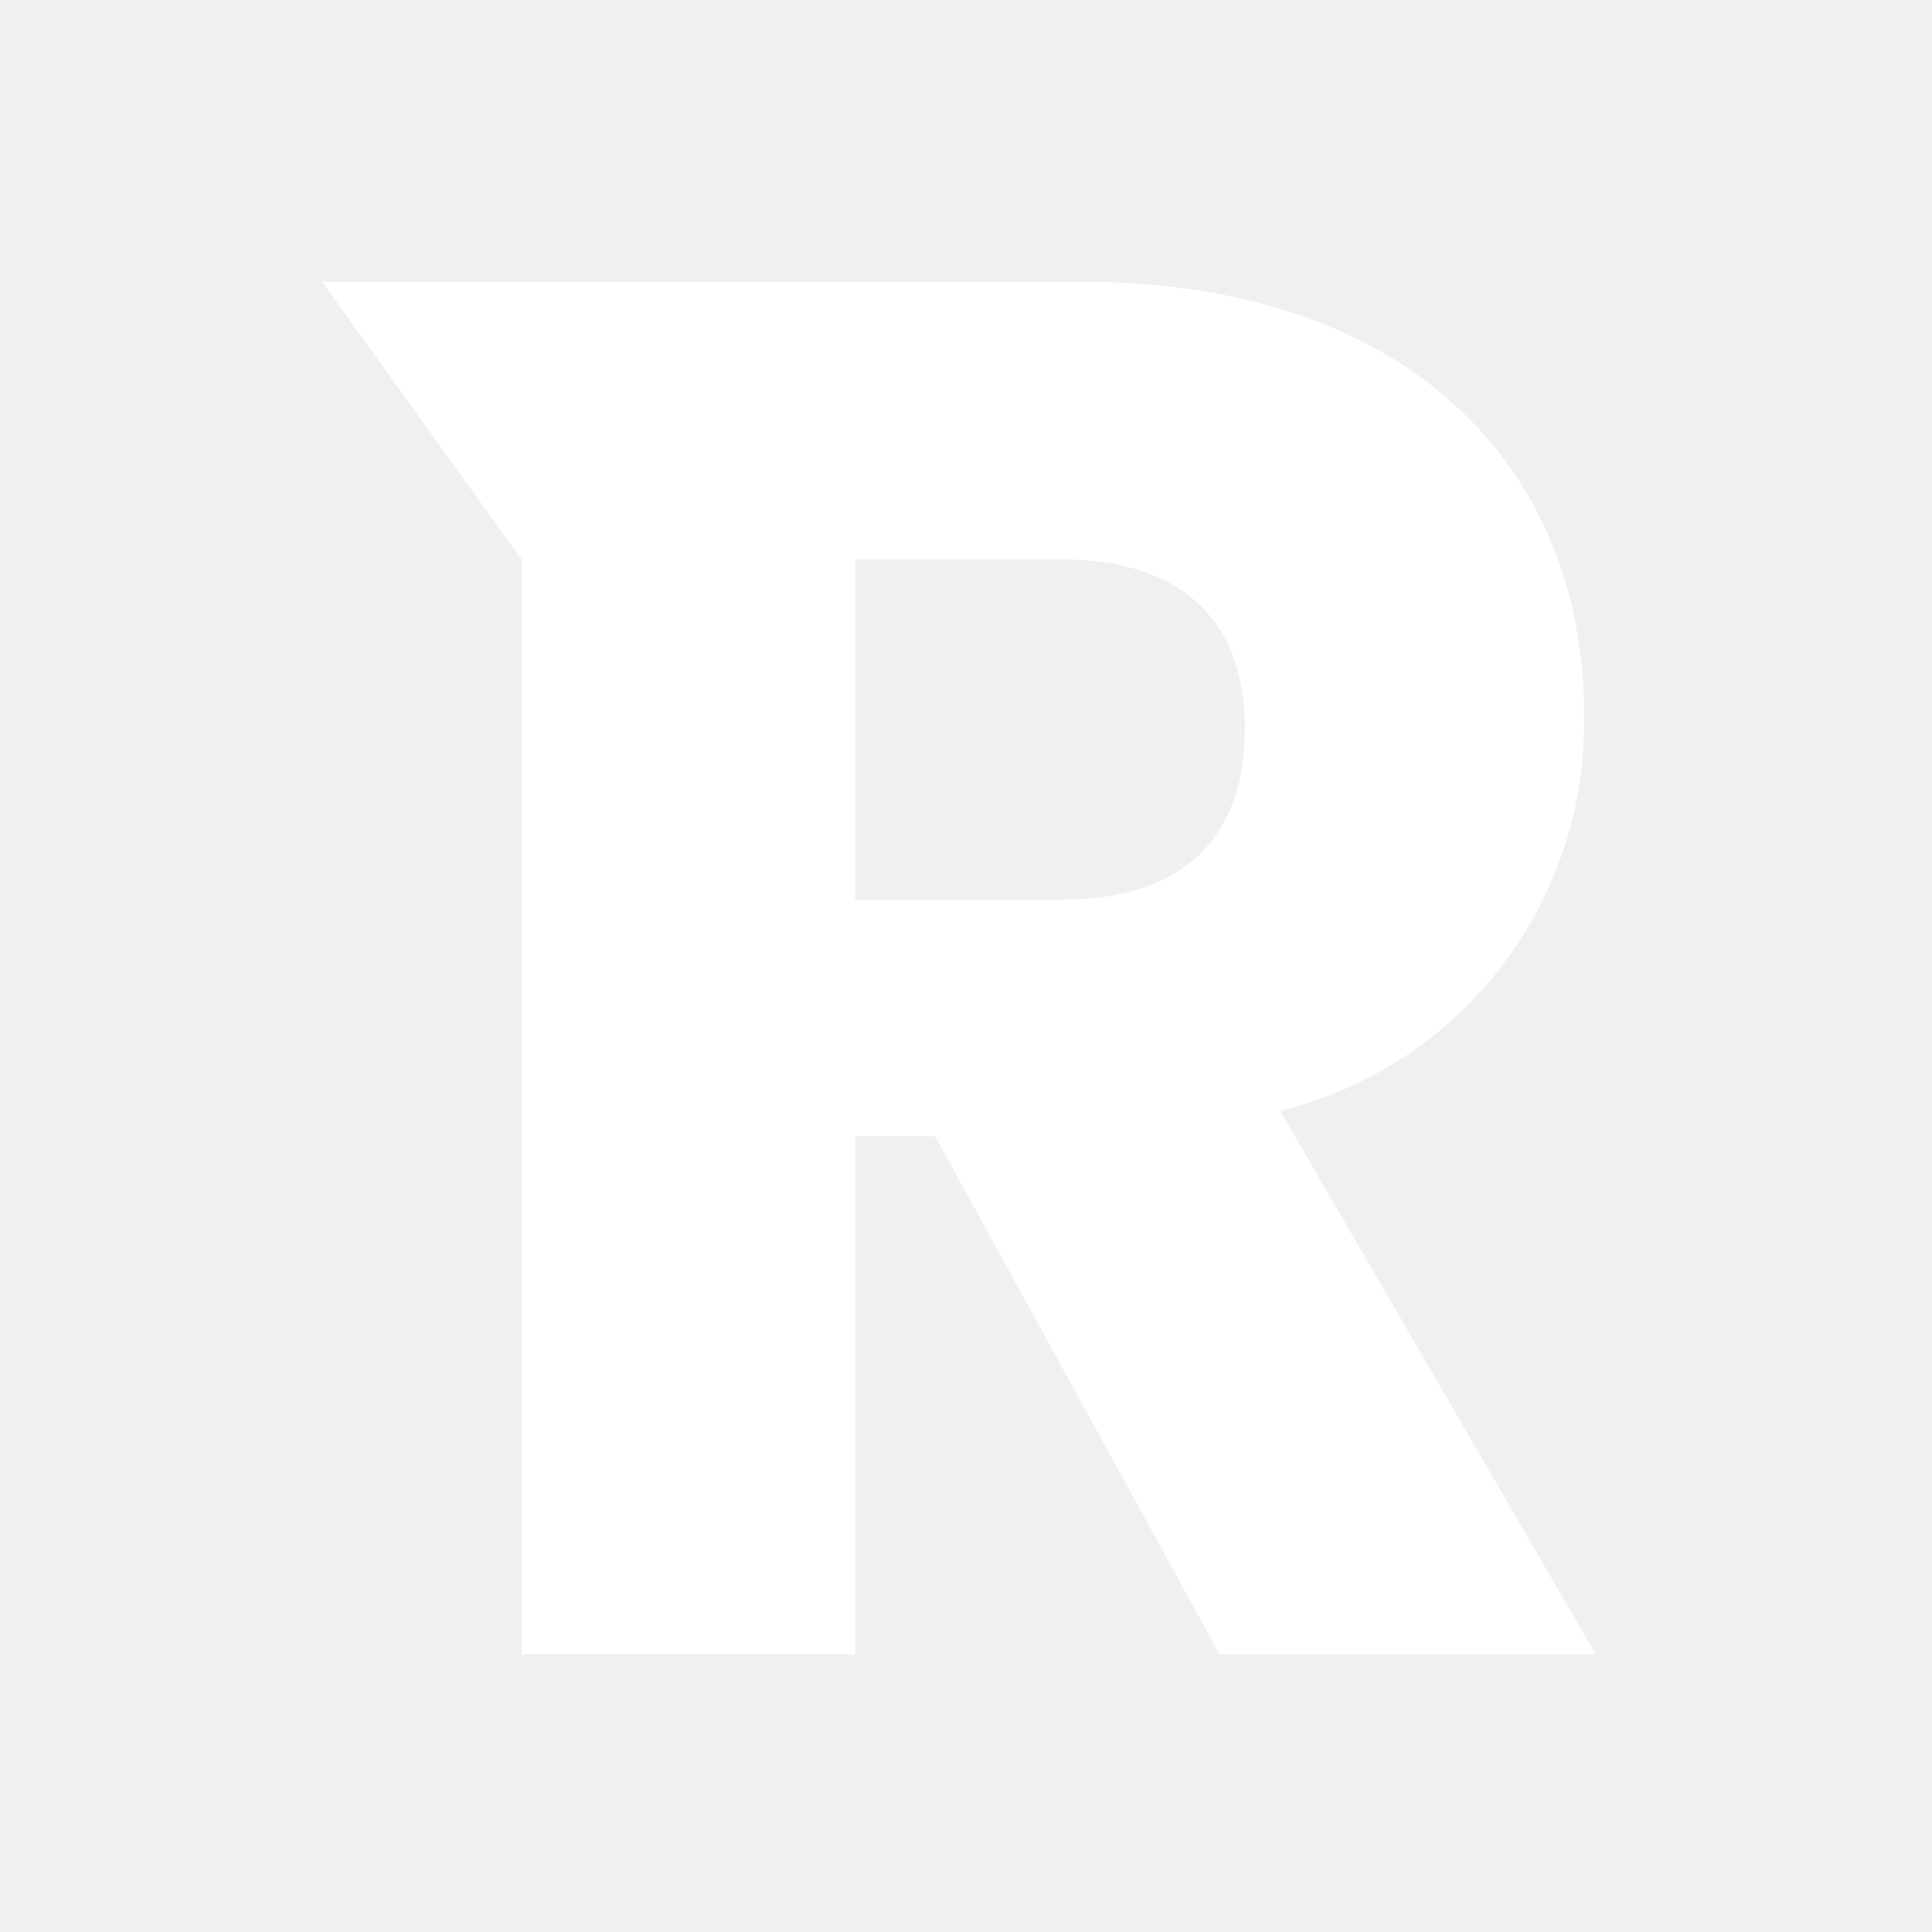
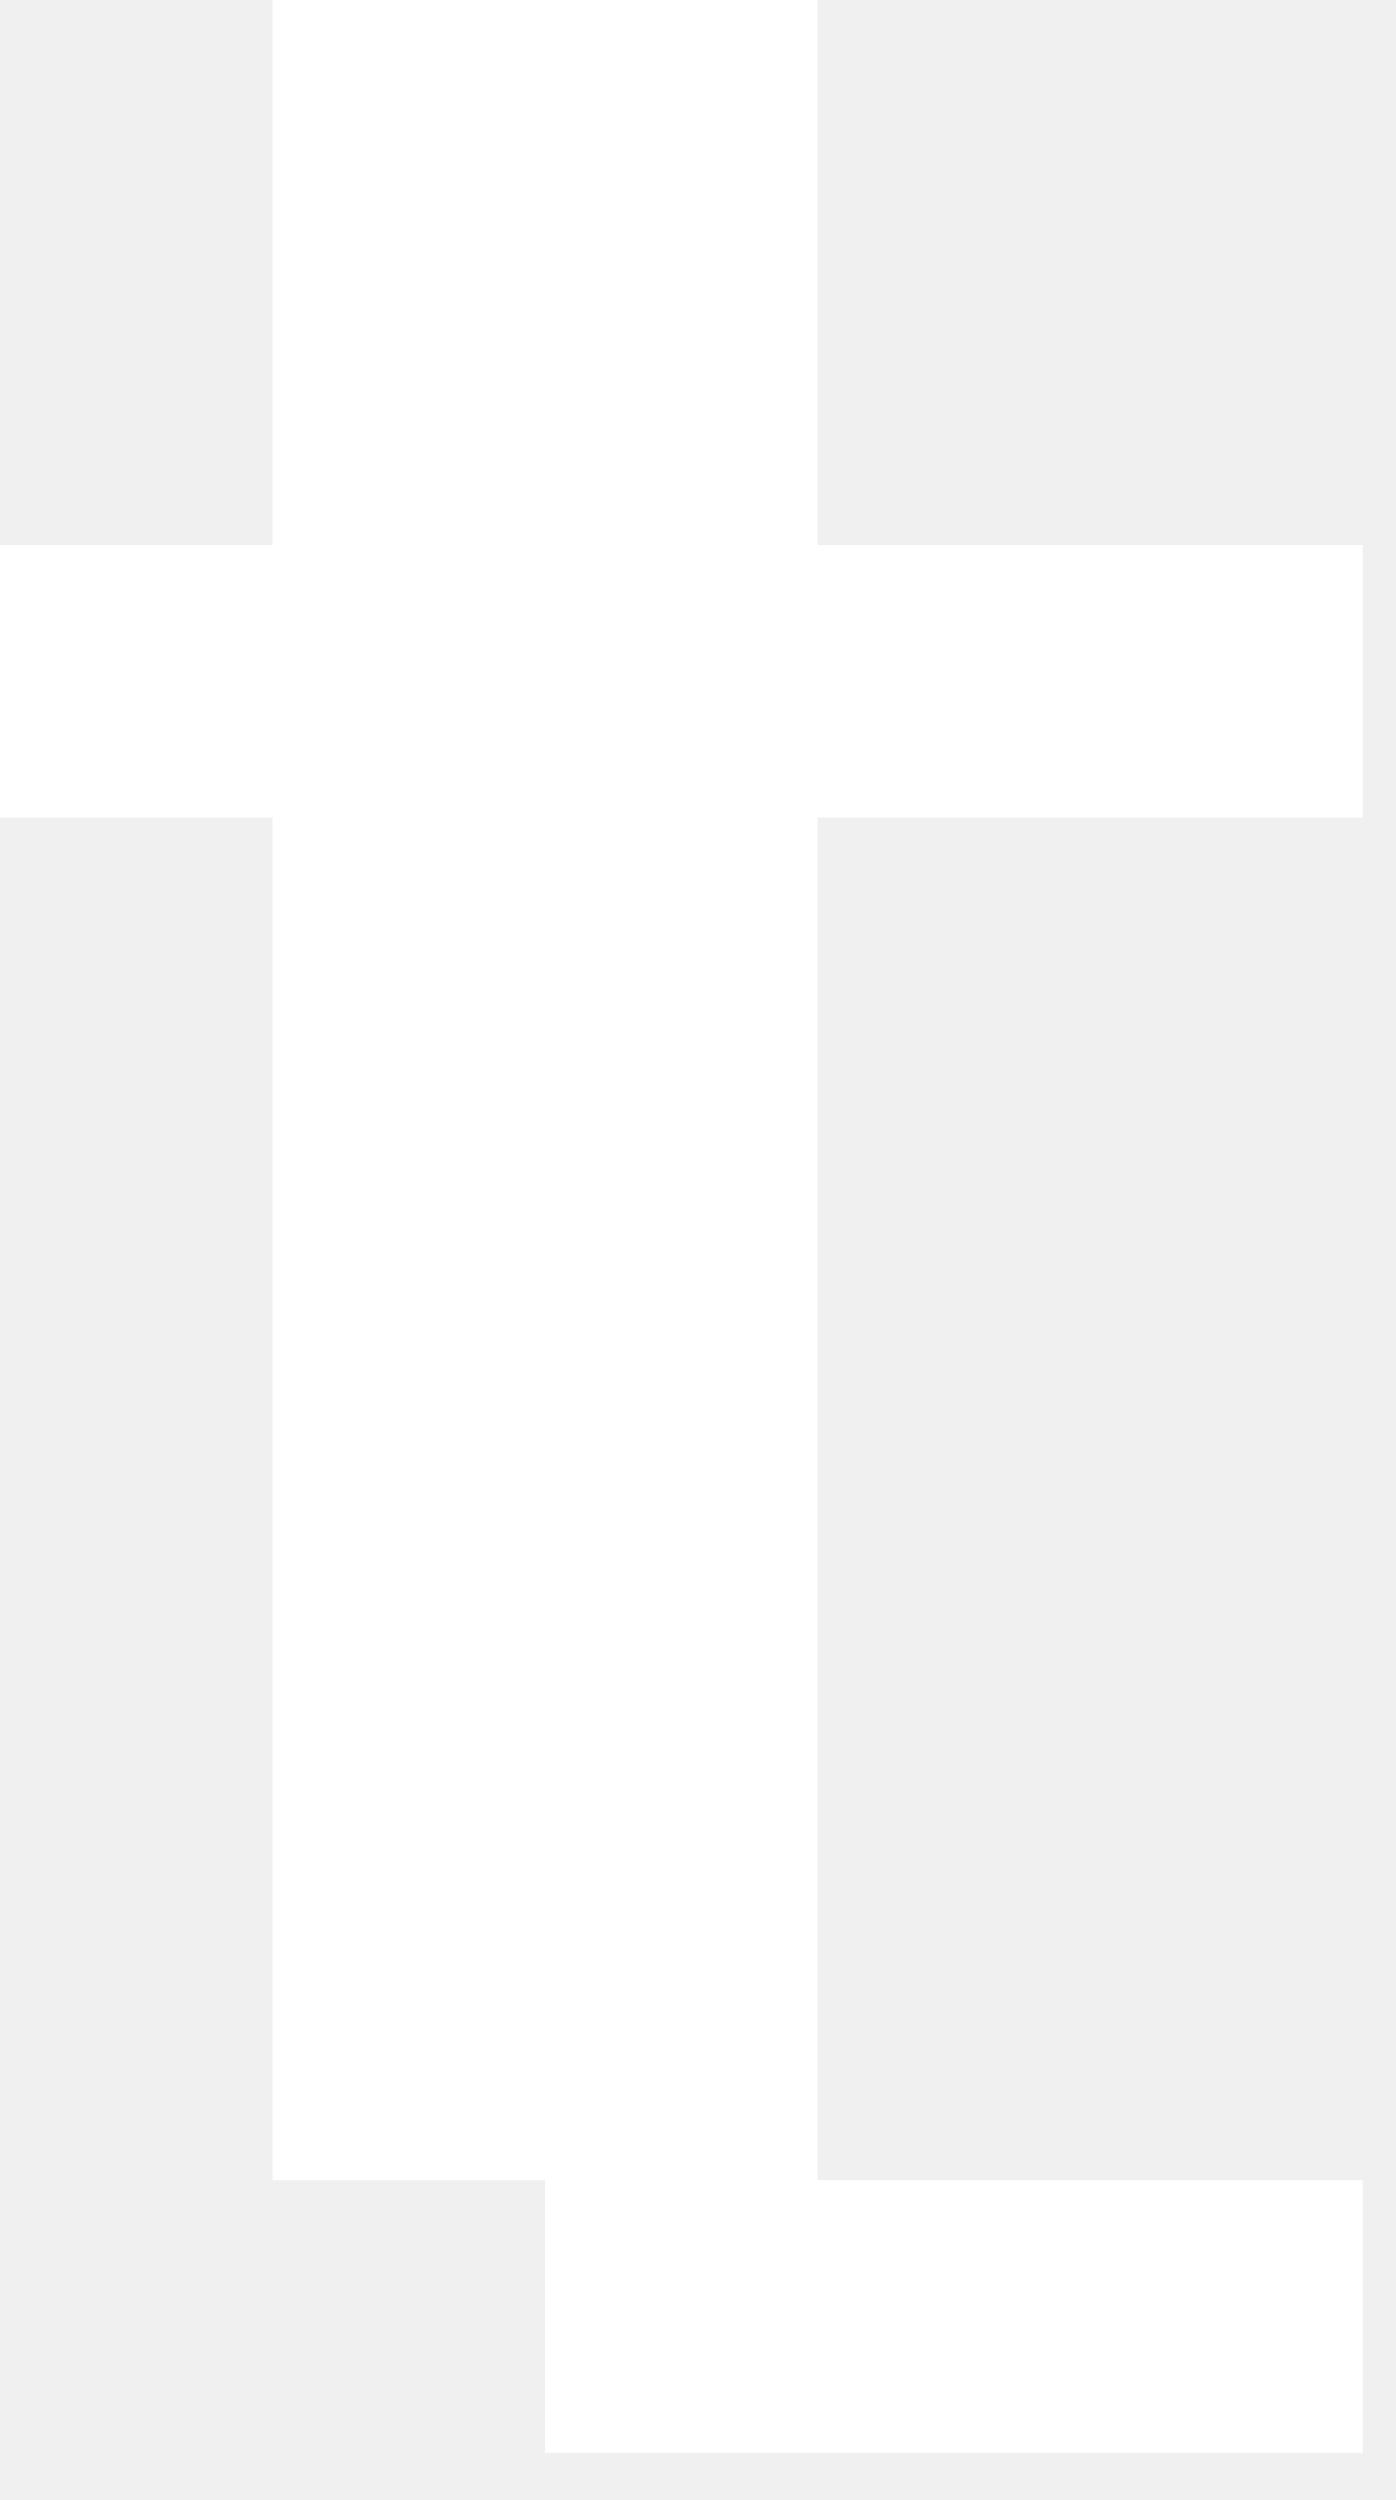
- <svg xmlns="http://www.w3.org/2000/svg" width="48" height="48" viewBox="0 0 48 48" fill="none">
-   <path d="M30.93 18.077C30.93 20.748 29.478 22.352 26.378 22.352H21.247V13.898H26.379C29.478 13.898 30.93 15.55 30.93 18.077ZM8 7L12.968 13.914V41.101H21.248V28.229H23.233L30.303 41.103H39.648L31.804 27.598C33.994 27.063 35.937 25.794 37.31 24.001C38.683 22.207 39.405 19.997 39.356 17.736C39.356 11.809 35.192 7 26.864 7H8Z" fill="white" />
+ <svg xmlns="http://www.w3.org/2000/svg" width="24pt" height="43pt" viewBox="0 0 24 43">
+   <g id="fontsvg1729084022778" stroke-linecap="round" fill-rule="evenodd" fill="#ffffff">
+     <path d="M 23.438 42.188 L 9.375 42.188 L 9.375 37.5 L 4.688 37.5 L 4.688 14.063 L 0 14.063 L 0 9.375 L 4.688 9.375 L 4.688 0 L 14.063 0 L 14.063 9.375 L 23.438 9.375 L 23.438 14.063 L 14.063 14.063 L 14.063 37.5 L 23.438 37.5 L 23.438 42.188 Z" vector-effect="non-scaling-stroke" />
+   </g>
</svg>
